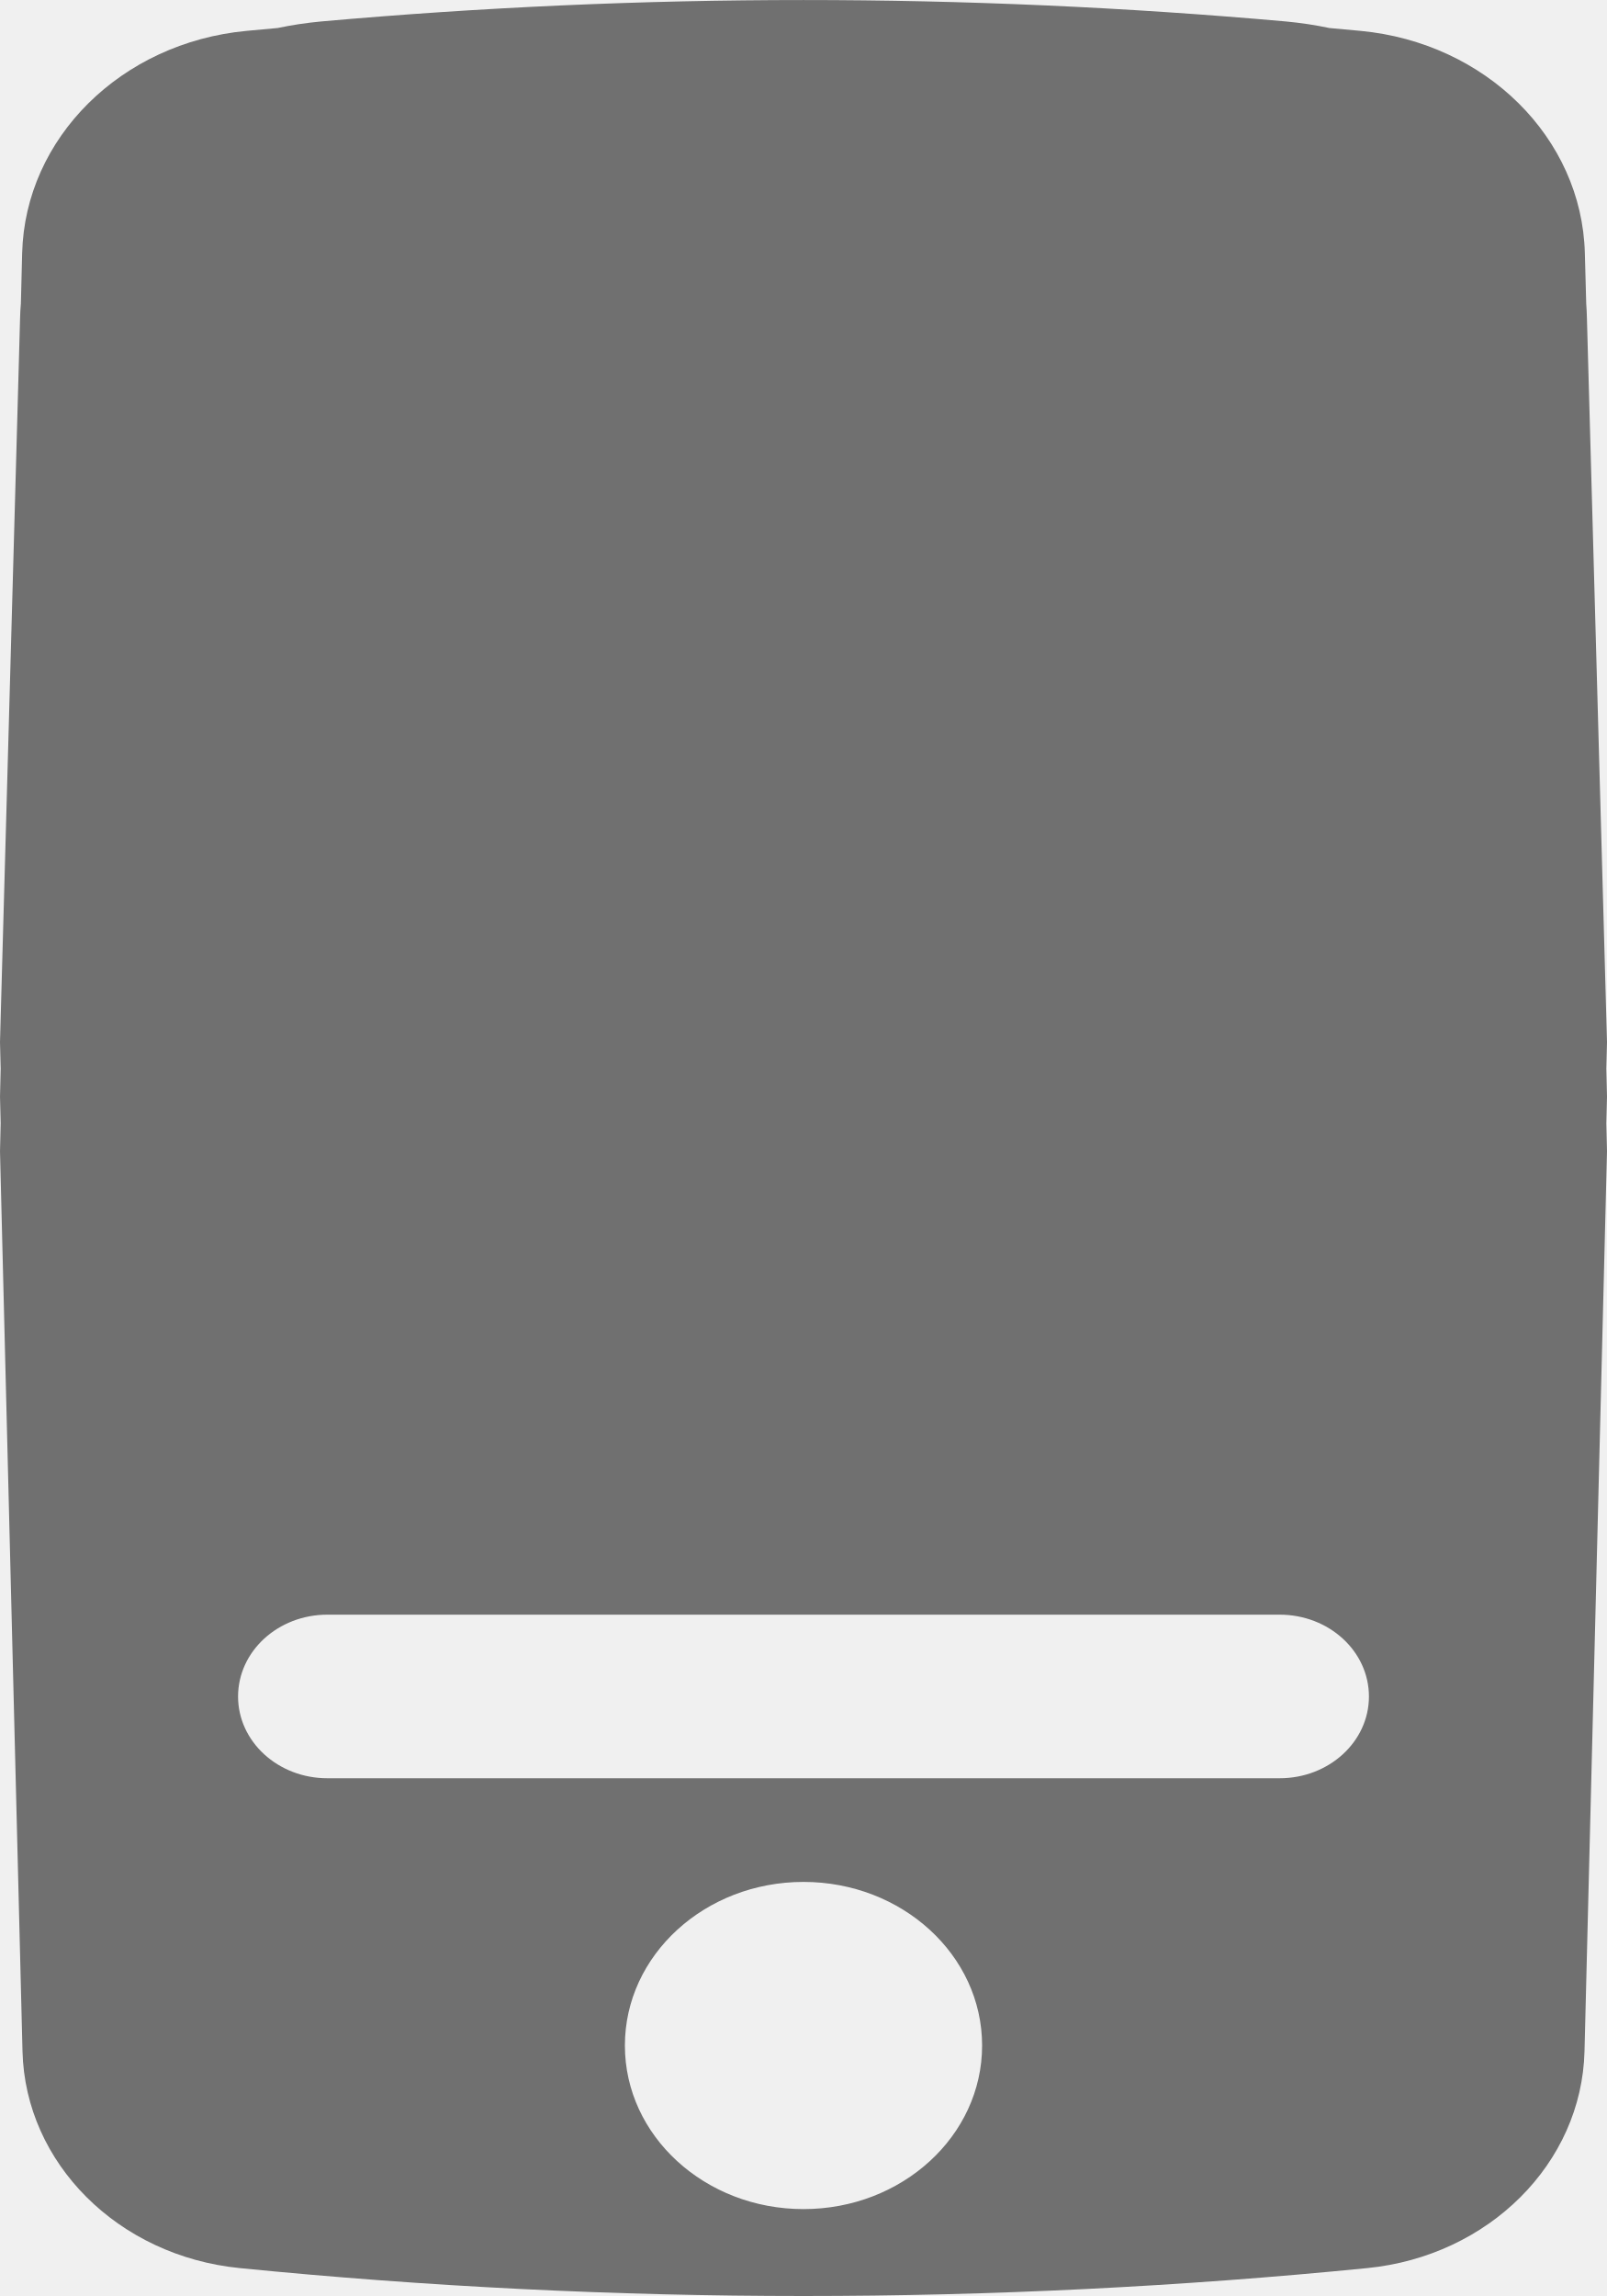
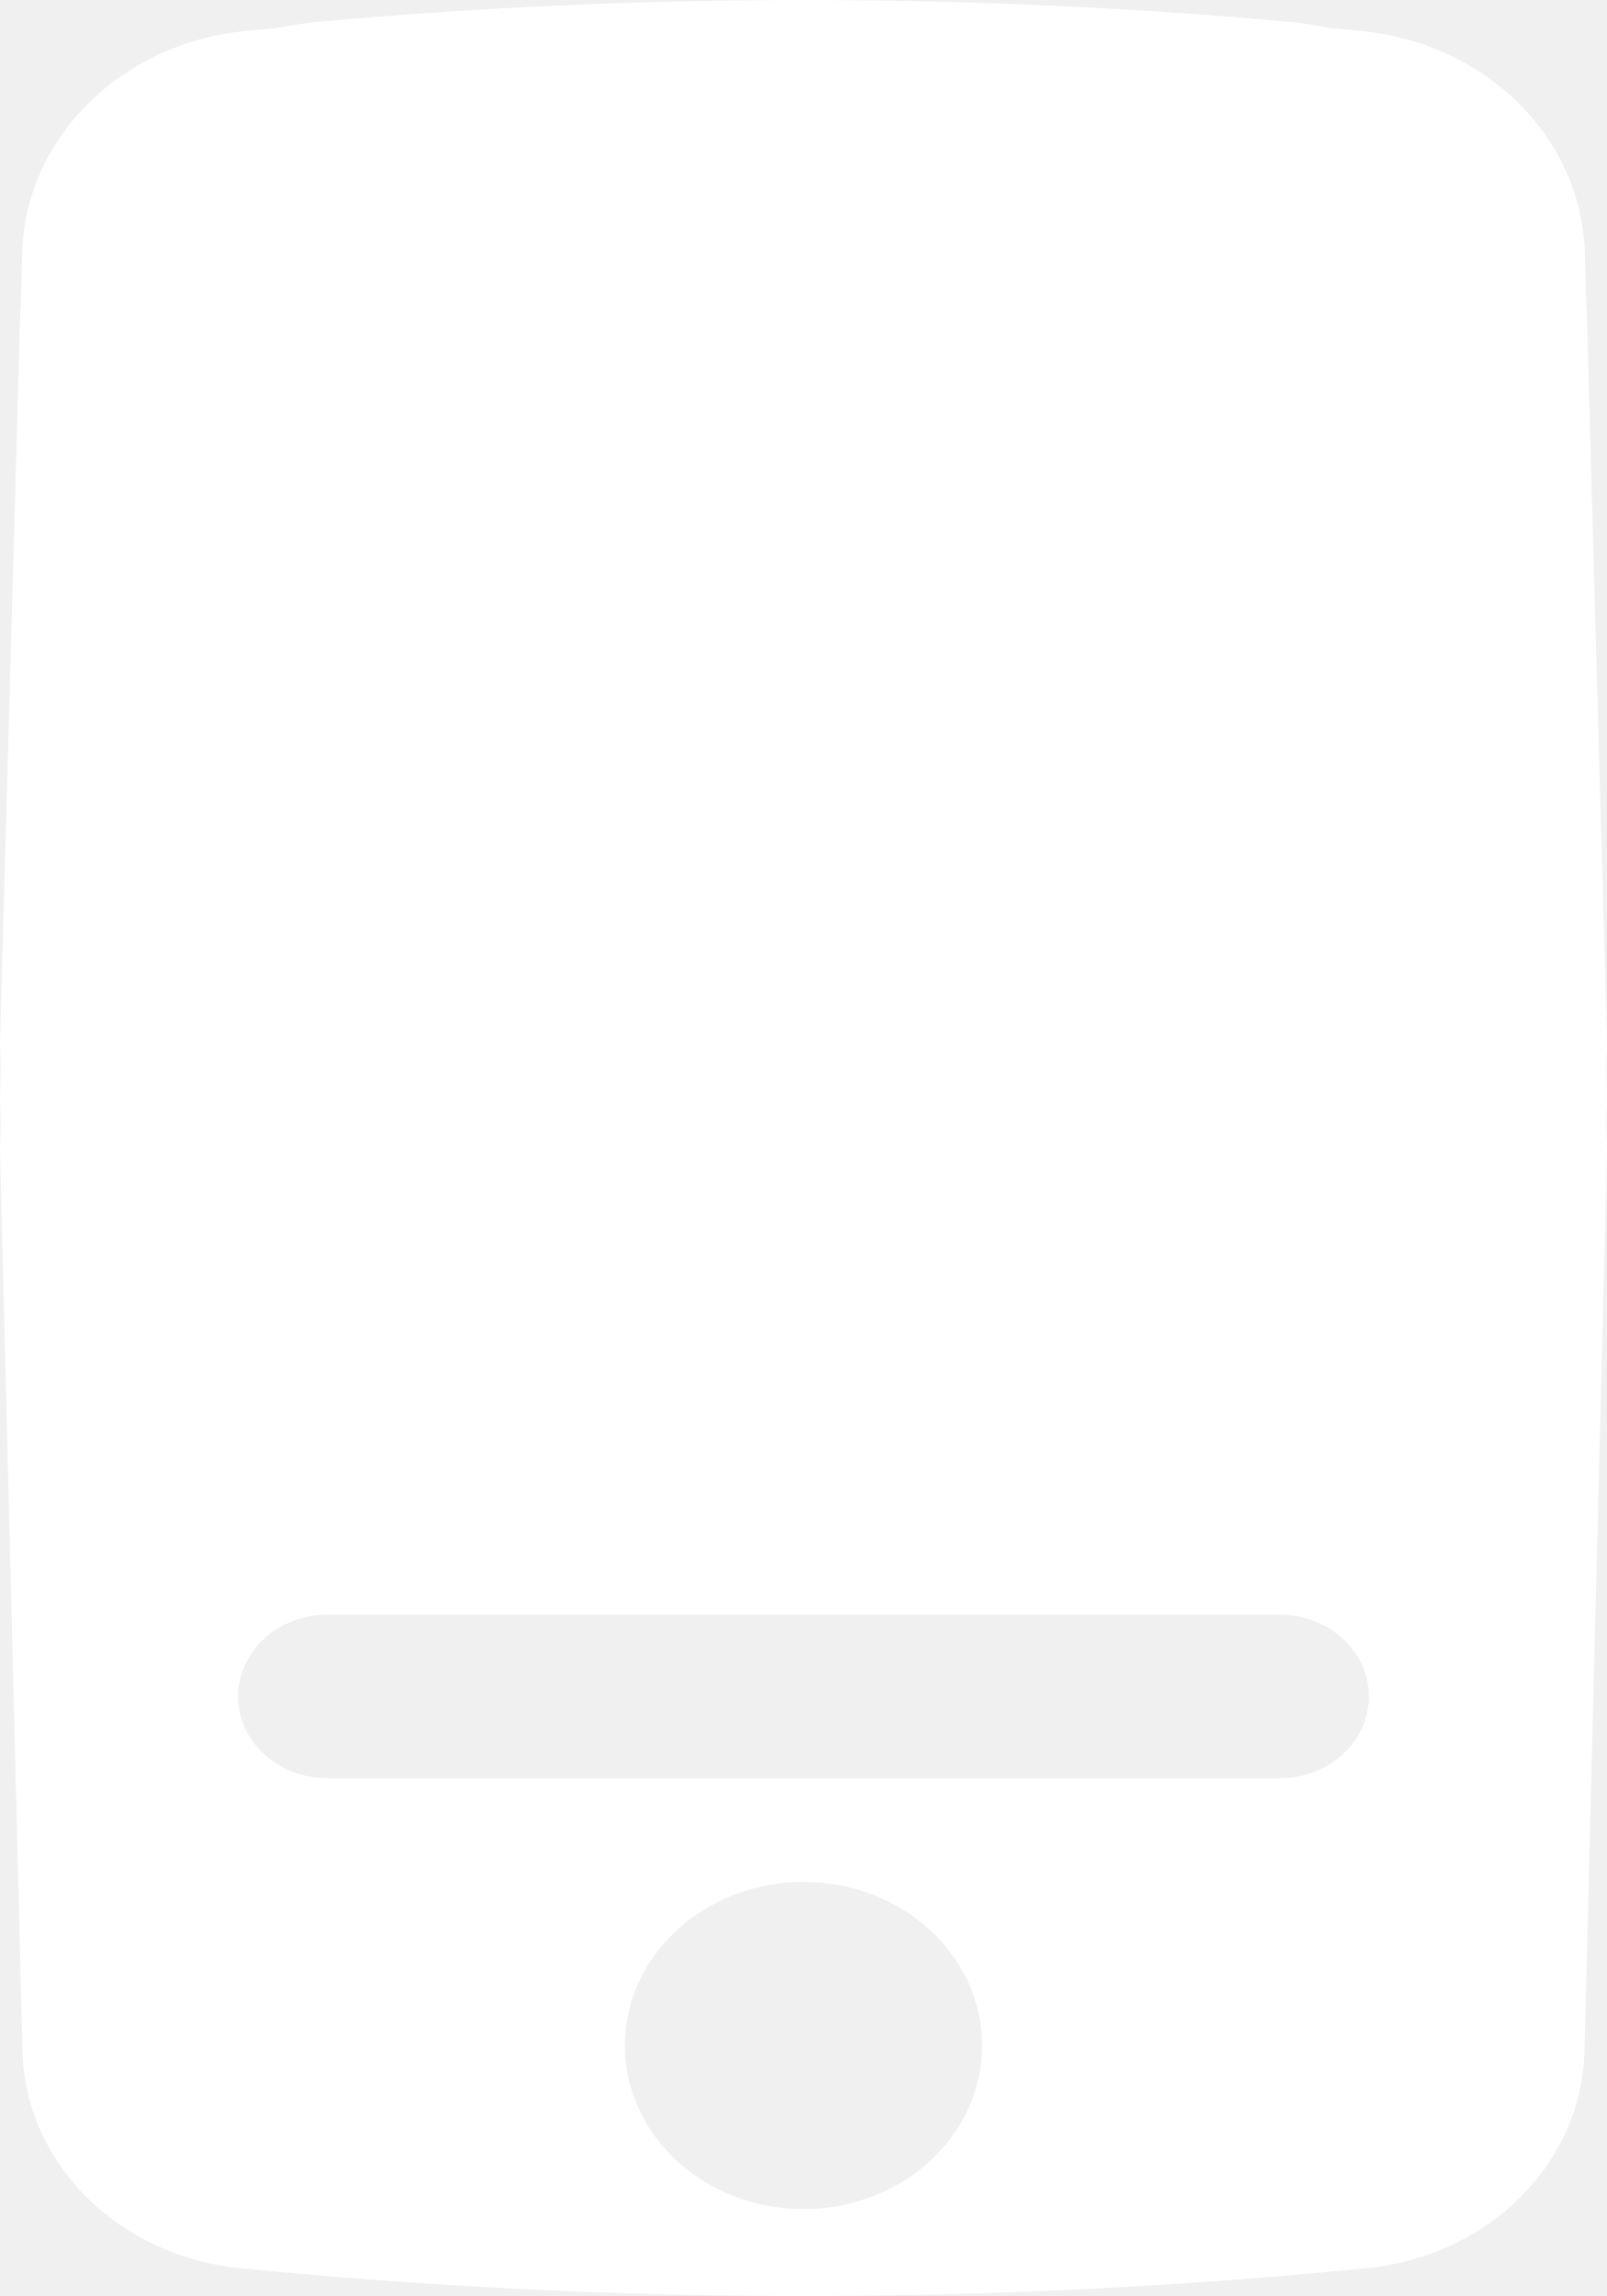
<svg xmlns="http://www.w3.org/2000/svg" width="14" height="20" viewBox="0 0 14 20" fill="none">
-   <path fill-rule="evenodd" clip-rule="evenodd" d="M14 9.078L13.994 9.309L14 9.553L13.994 9.785L14 10.028L13.804 17.868C13.78 18.844 12.97 19.652 11.911 19.757C8.646 20.081 5.354 20.081 2.089 19.757C1.03 19.652 0.22 18.844 0.196 17.868L3.31475e-05 10.028L0.006 9.784L5.1961e-05 9.553L0.006 9.31L0 9.078L0.175 2.768C0.176 2.727 0.178 2.685 0.182 2.644L0.193 2.205C0.219 1.201 1.056 0.372 2.147 0.269C2.237 0.26 2.328 0.252 2.419 0.244C2.542 0.218 2.668 0.199 2.797 0.187C5.592 -0.062 8.408 -0.062 11.203 0.187C11.332 0.199 11.458 0.218 11.581 0.244C11.672 0.252 11.762 0.26 11.853 0.269C12.944 0.372 13.781 1.201 13.807 2.205L13.819 2.645C13.822 2.686 13.824 2.727 13.825 2.768L14 9.078ZM11.148 15.49C11.578 15.49 11.926 15.171 11.926 14.778C11.926 14.384 11.578 14.065 11.148 14.065H2.852C2.422 14.065 2.074 14.384 2.074 14.778C2.074 15.171 2.422 15.49 2.852 15.49H11.148ZM7 19.243C7.859 19.243 8.556 18.605 8.556 17.818C8.556 17.031 7.859 16.393 7 16.393C6.141 16.393 5.444 17.031 5.444 17.818C5.444 18.605 6.141 19.243 7 19.243Z" fill="#707070" />
+   <path fill-rule="evenodd" clip-rule="evenodd" d="M14 9.078L13.994 9.309L14 9.553L13.994 9.785L14 10.028L13.804 17.868C13.78 18.844 12.97 19.652 11.911 19.757C8.646 20.081 5.354 20.081 2.089 19.757C1.03 19.652 0.22 18.844 0.196 17.868L3.31475e-05 10.028L0.006 9.784L5.1961e-05 9.553L0.006 9.31L0 9.078L0.175 2.768C0.176 2.727 0.178 2.685 0.182 2.644L0.193 2.205C0.219 1.201 1.056 0.372 2.147 0.269C2.237 0.26 2.328 0.252 2.419 0.244C2.542 0.218 2.668 0.199 2.797 0.187C5.592 -0.062 8.408 -0.062 11.203 0.187C11.332 0.199 11.458 0.218 11.581 0.244C11.672 0.252 11.762 0.26 11.853 0.269C12.944 0.372 13.781 1.201 13.807 2.205L13.819 2.645C13.822 2.686 13.824 2.727 13.825 2.768L14 9.078ZM11.148 15.49C11.578 15.49 11.926 15.171 11.926 14.778C11.926 14.384 11.578 14.065 11.148 14.065H2.852C2.422 14.065 2.074 14.384 2.074 14.778C2.074 15.171 2.422 15.49 2.852 15.49H11.148ZM7 19.243C7.859 19.243 8.556 18.605 8.556 17.818C8.556 17.031 7.859 16.393 7 16.393C6.141 16.393 5.444 17.031 5.444 17.818C5.444 18.605 6.141 19.243 7 19.243Z" fill="white" />
</svg>
